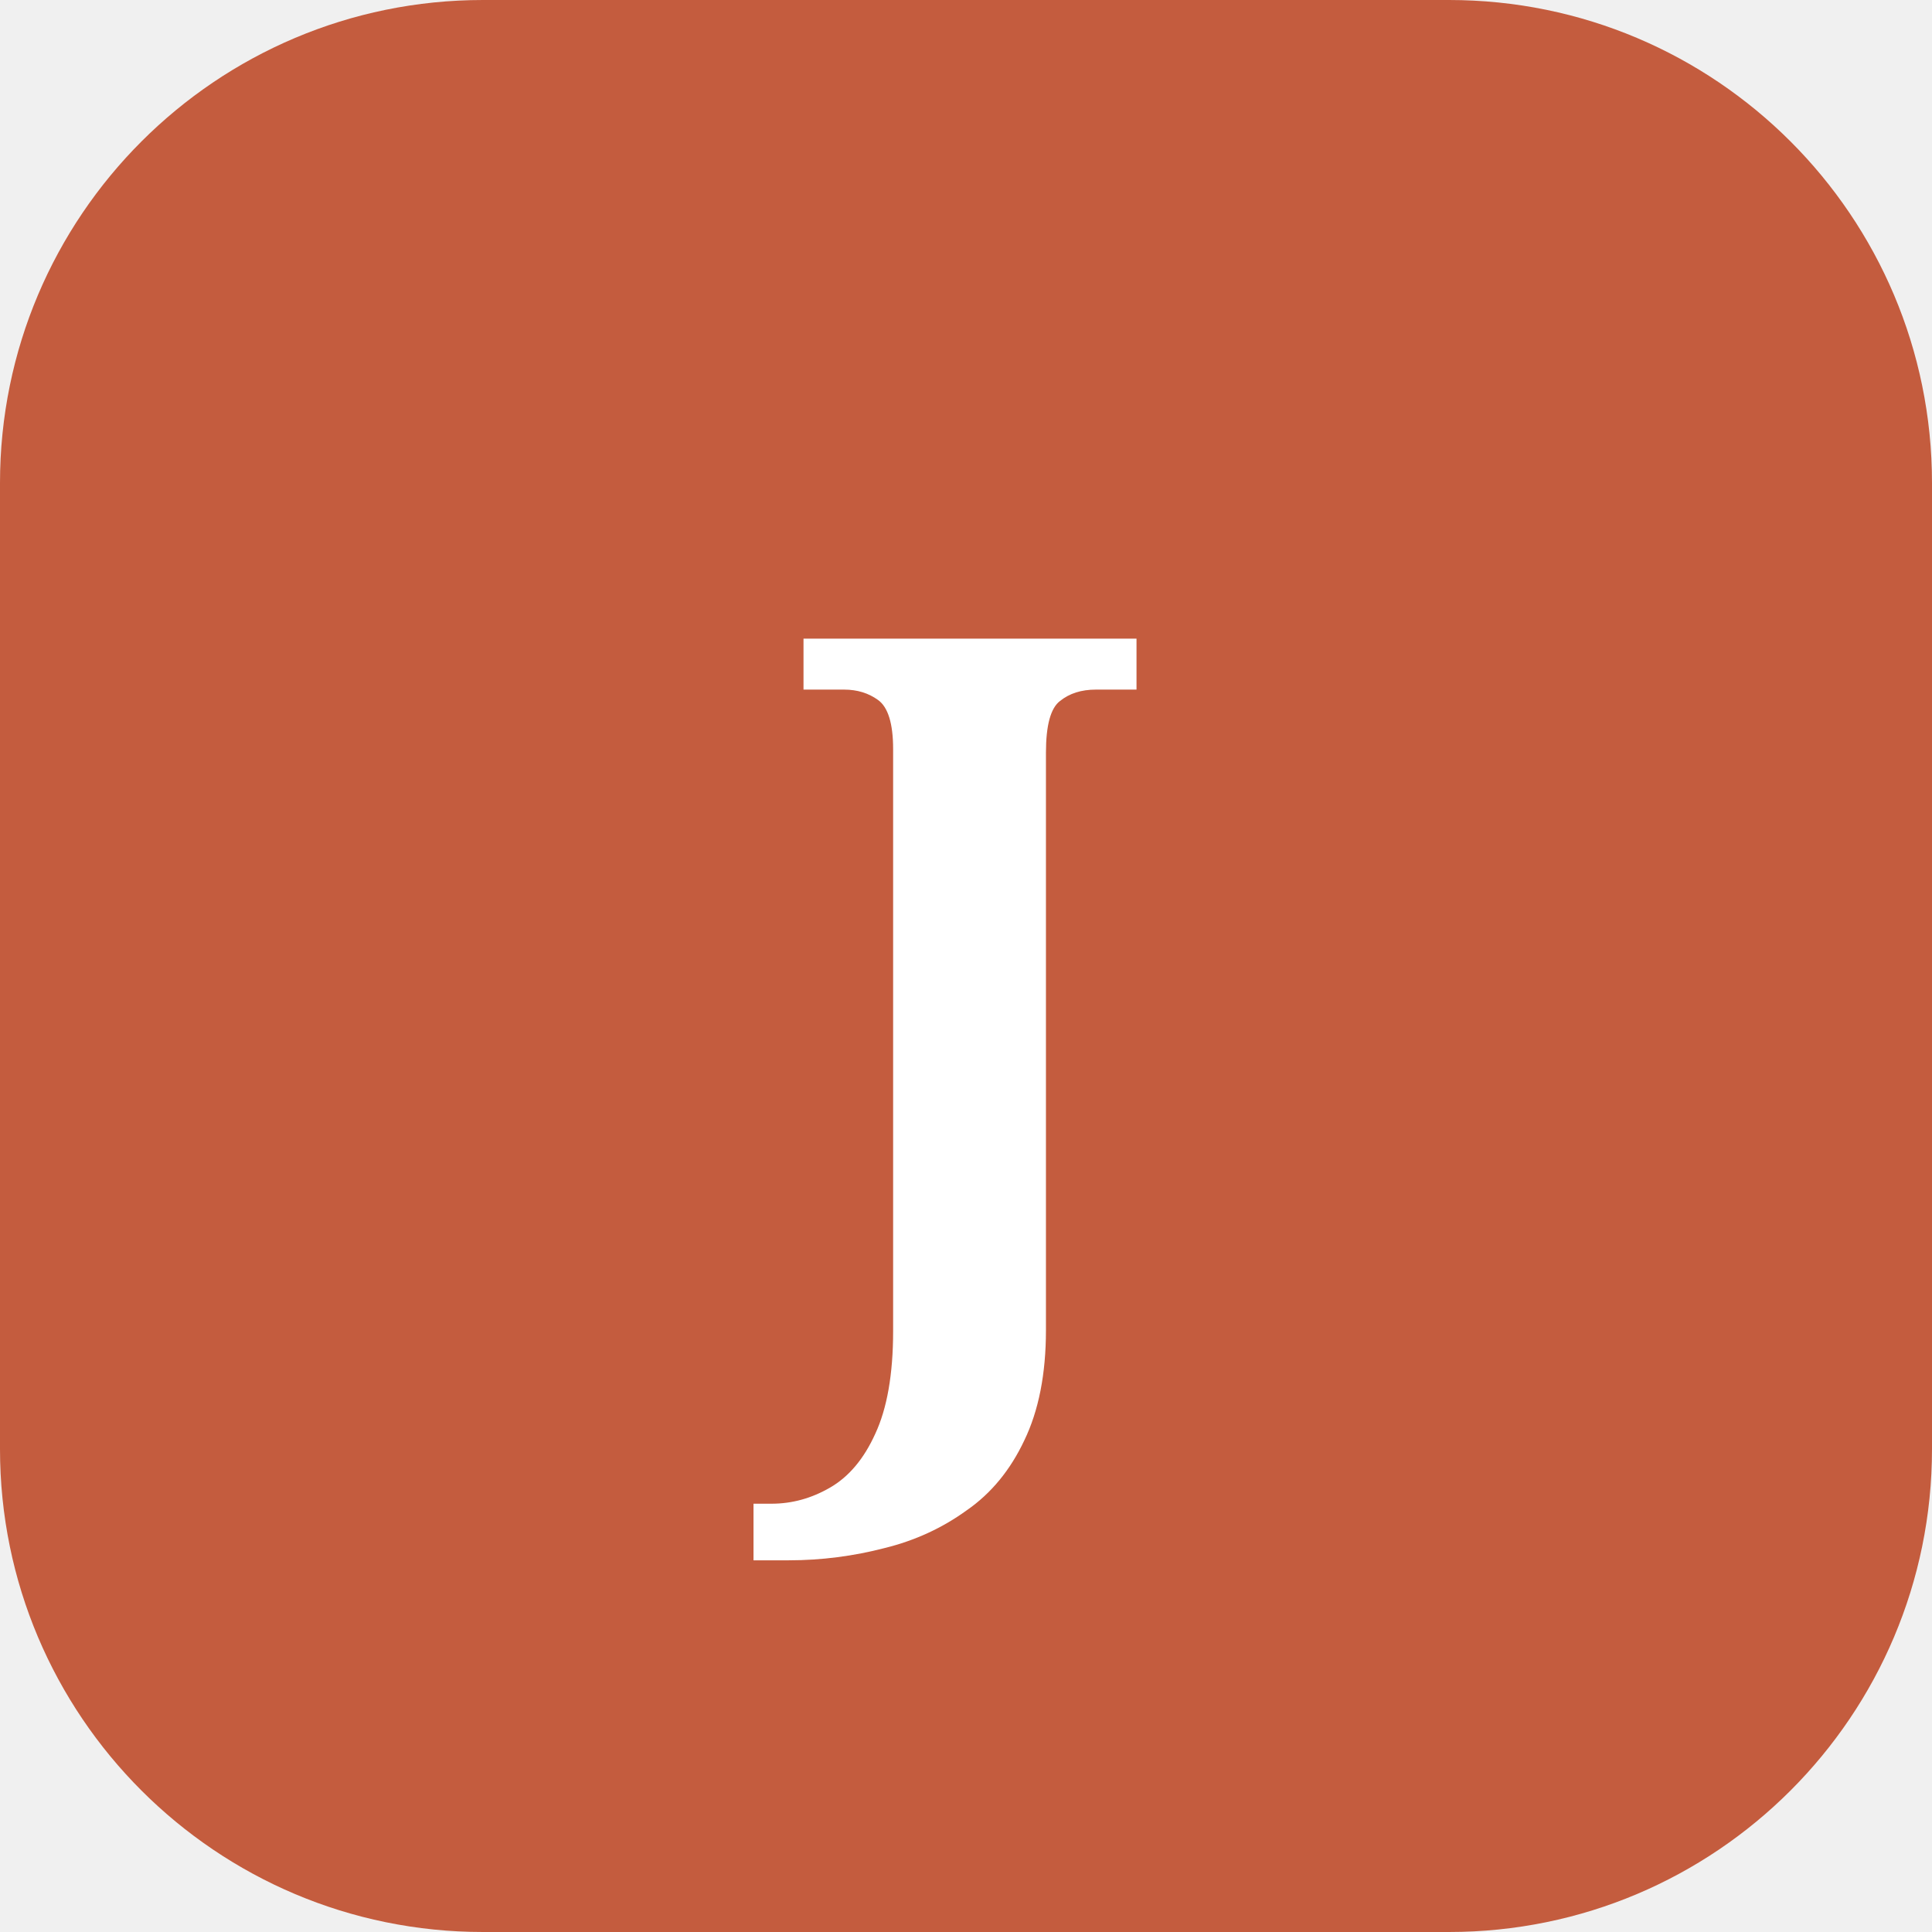
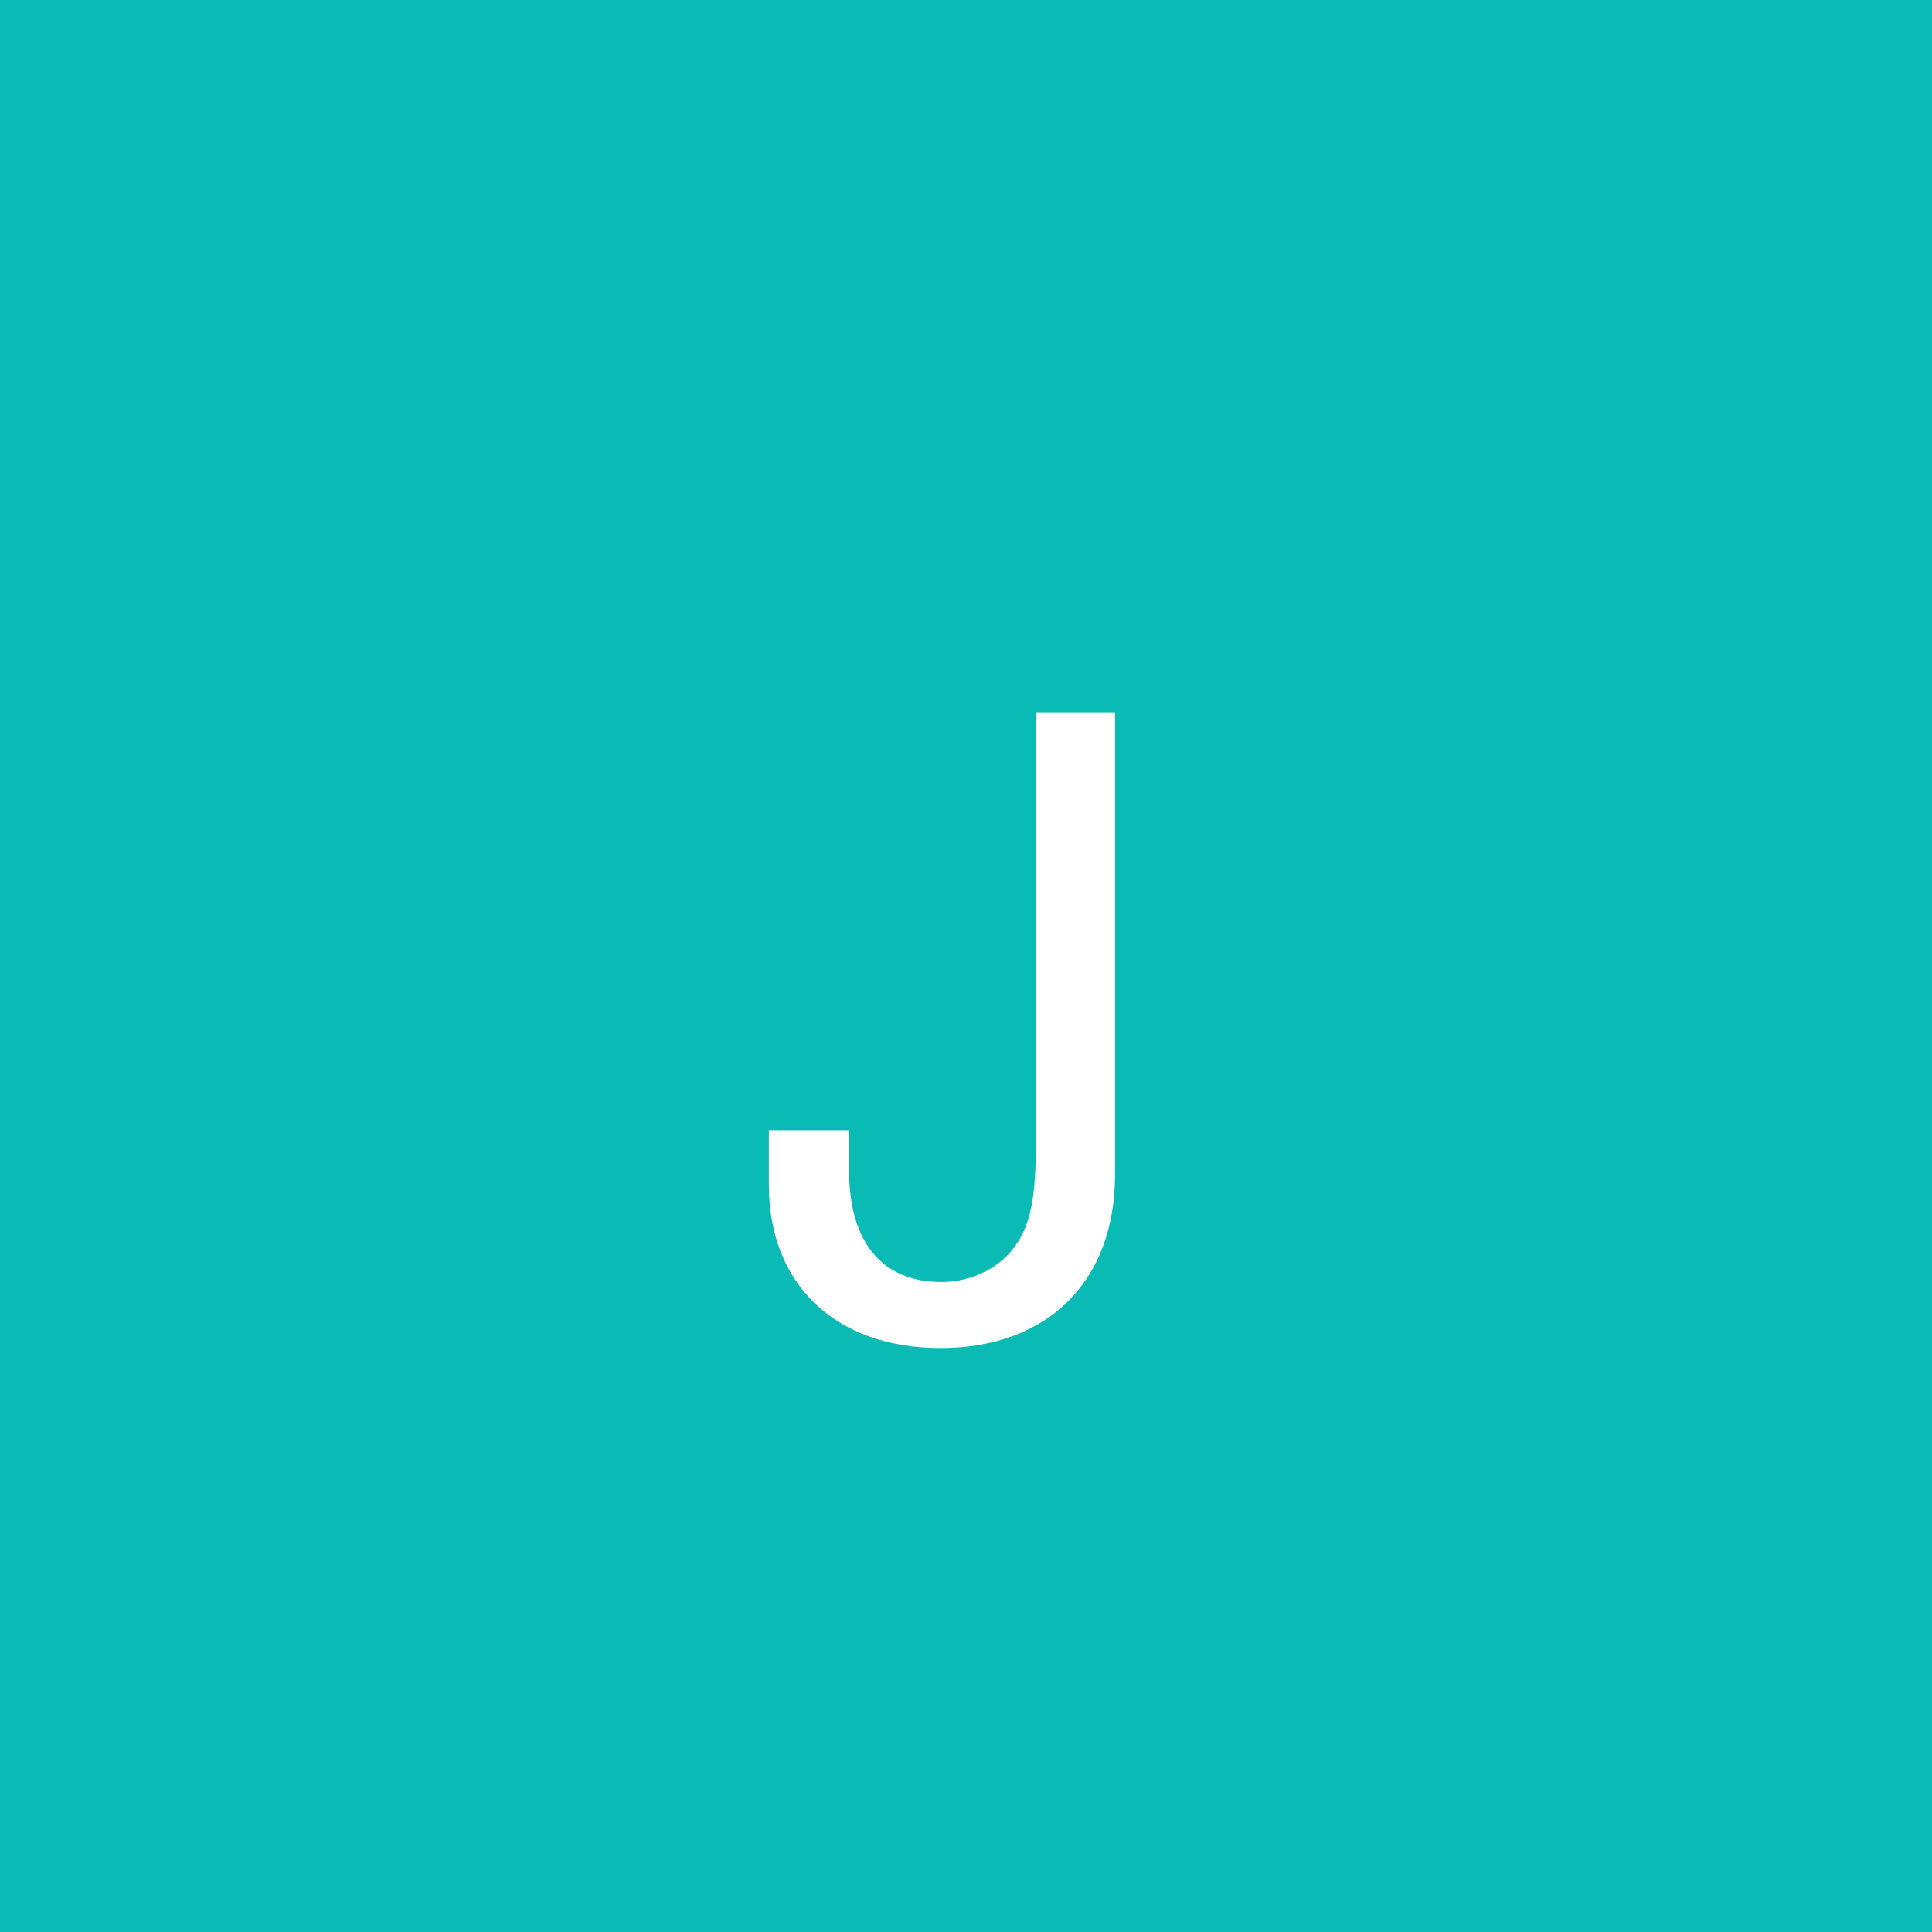
<svg xmlns="http://www.w3.org/2000/svg" viewBox="0 0 32 32" fill="none">
-   <rect width="32" height="32" rx="8" fill="#c45c3e" />
-   <text x="16" y="22" text-anchor="middle" fill="white" font-family="Georgia, serif" font-size="16" font-weight="bold">J</text>
+   <rect width="32" height="32" fill="#0abab5" />
+   <text x="16" y="22" text-anchor="middle" fill="white" font-family="Helvetica, Arial, sans-serif" font-size="14" font-weight="500">J</text>
</svg>
